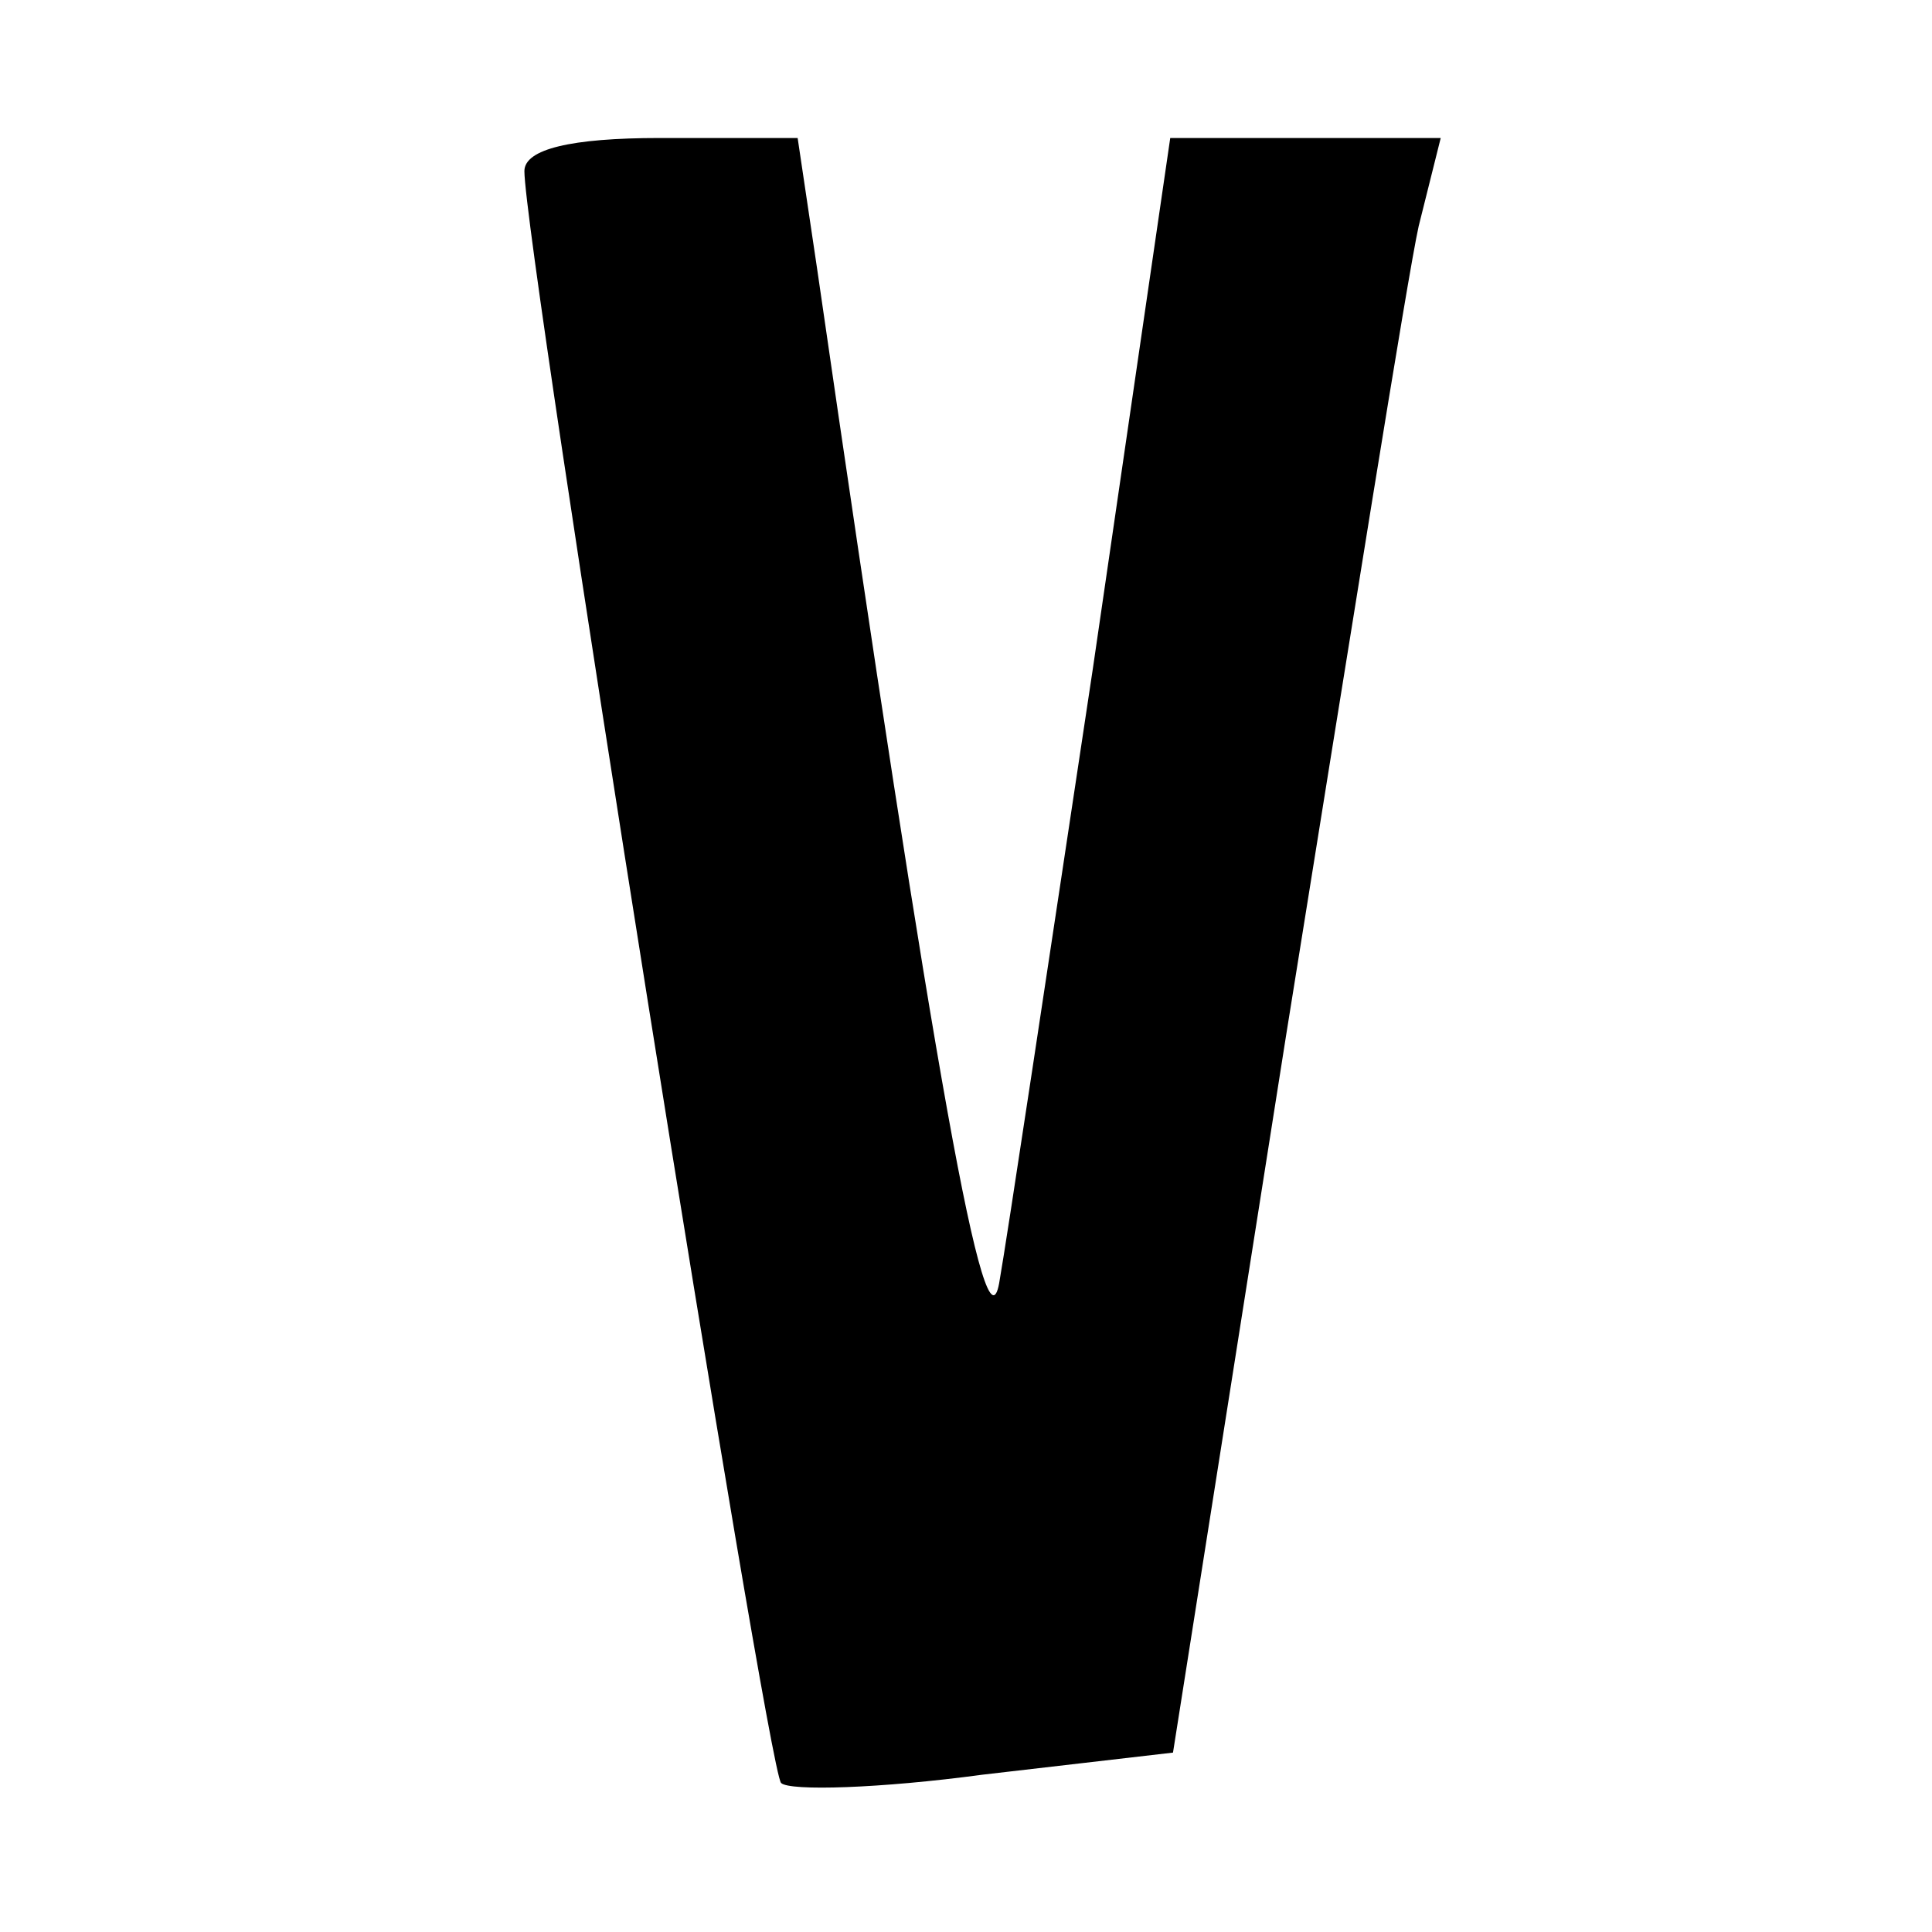
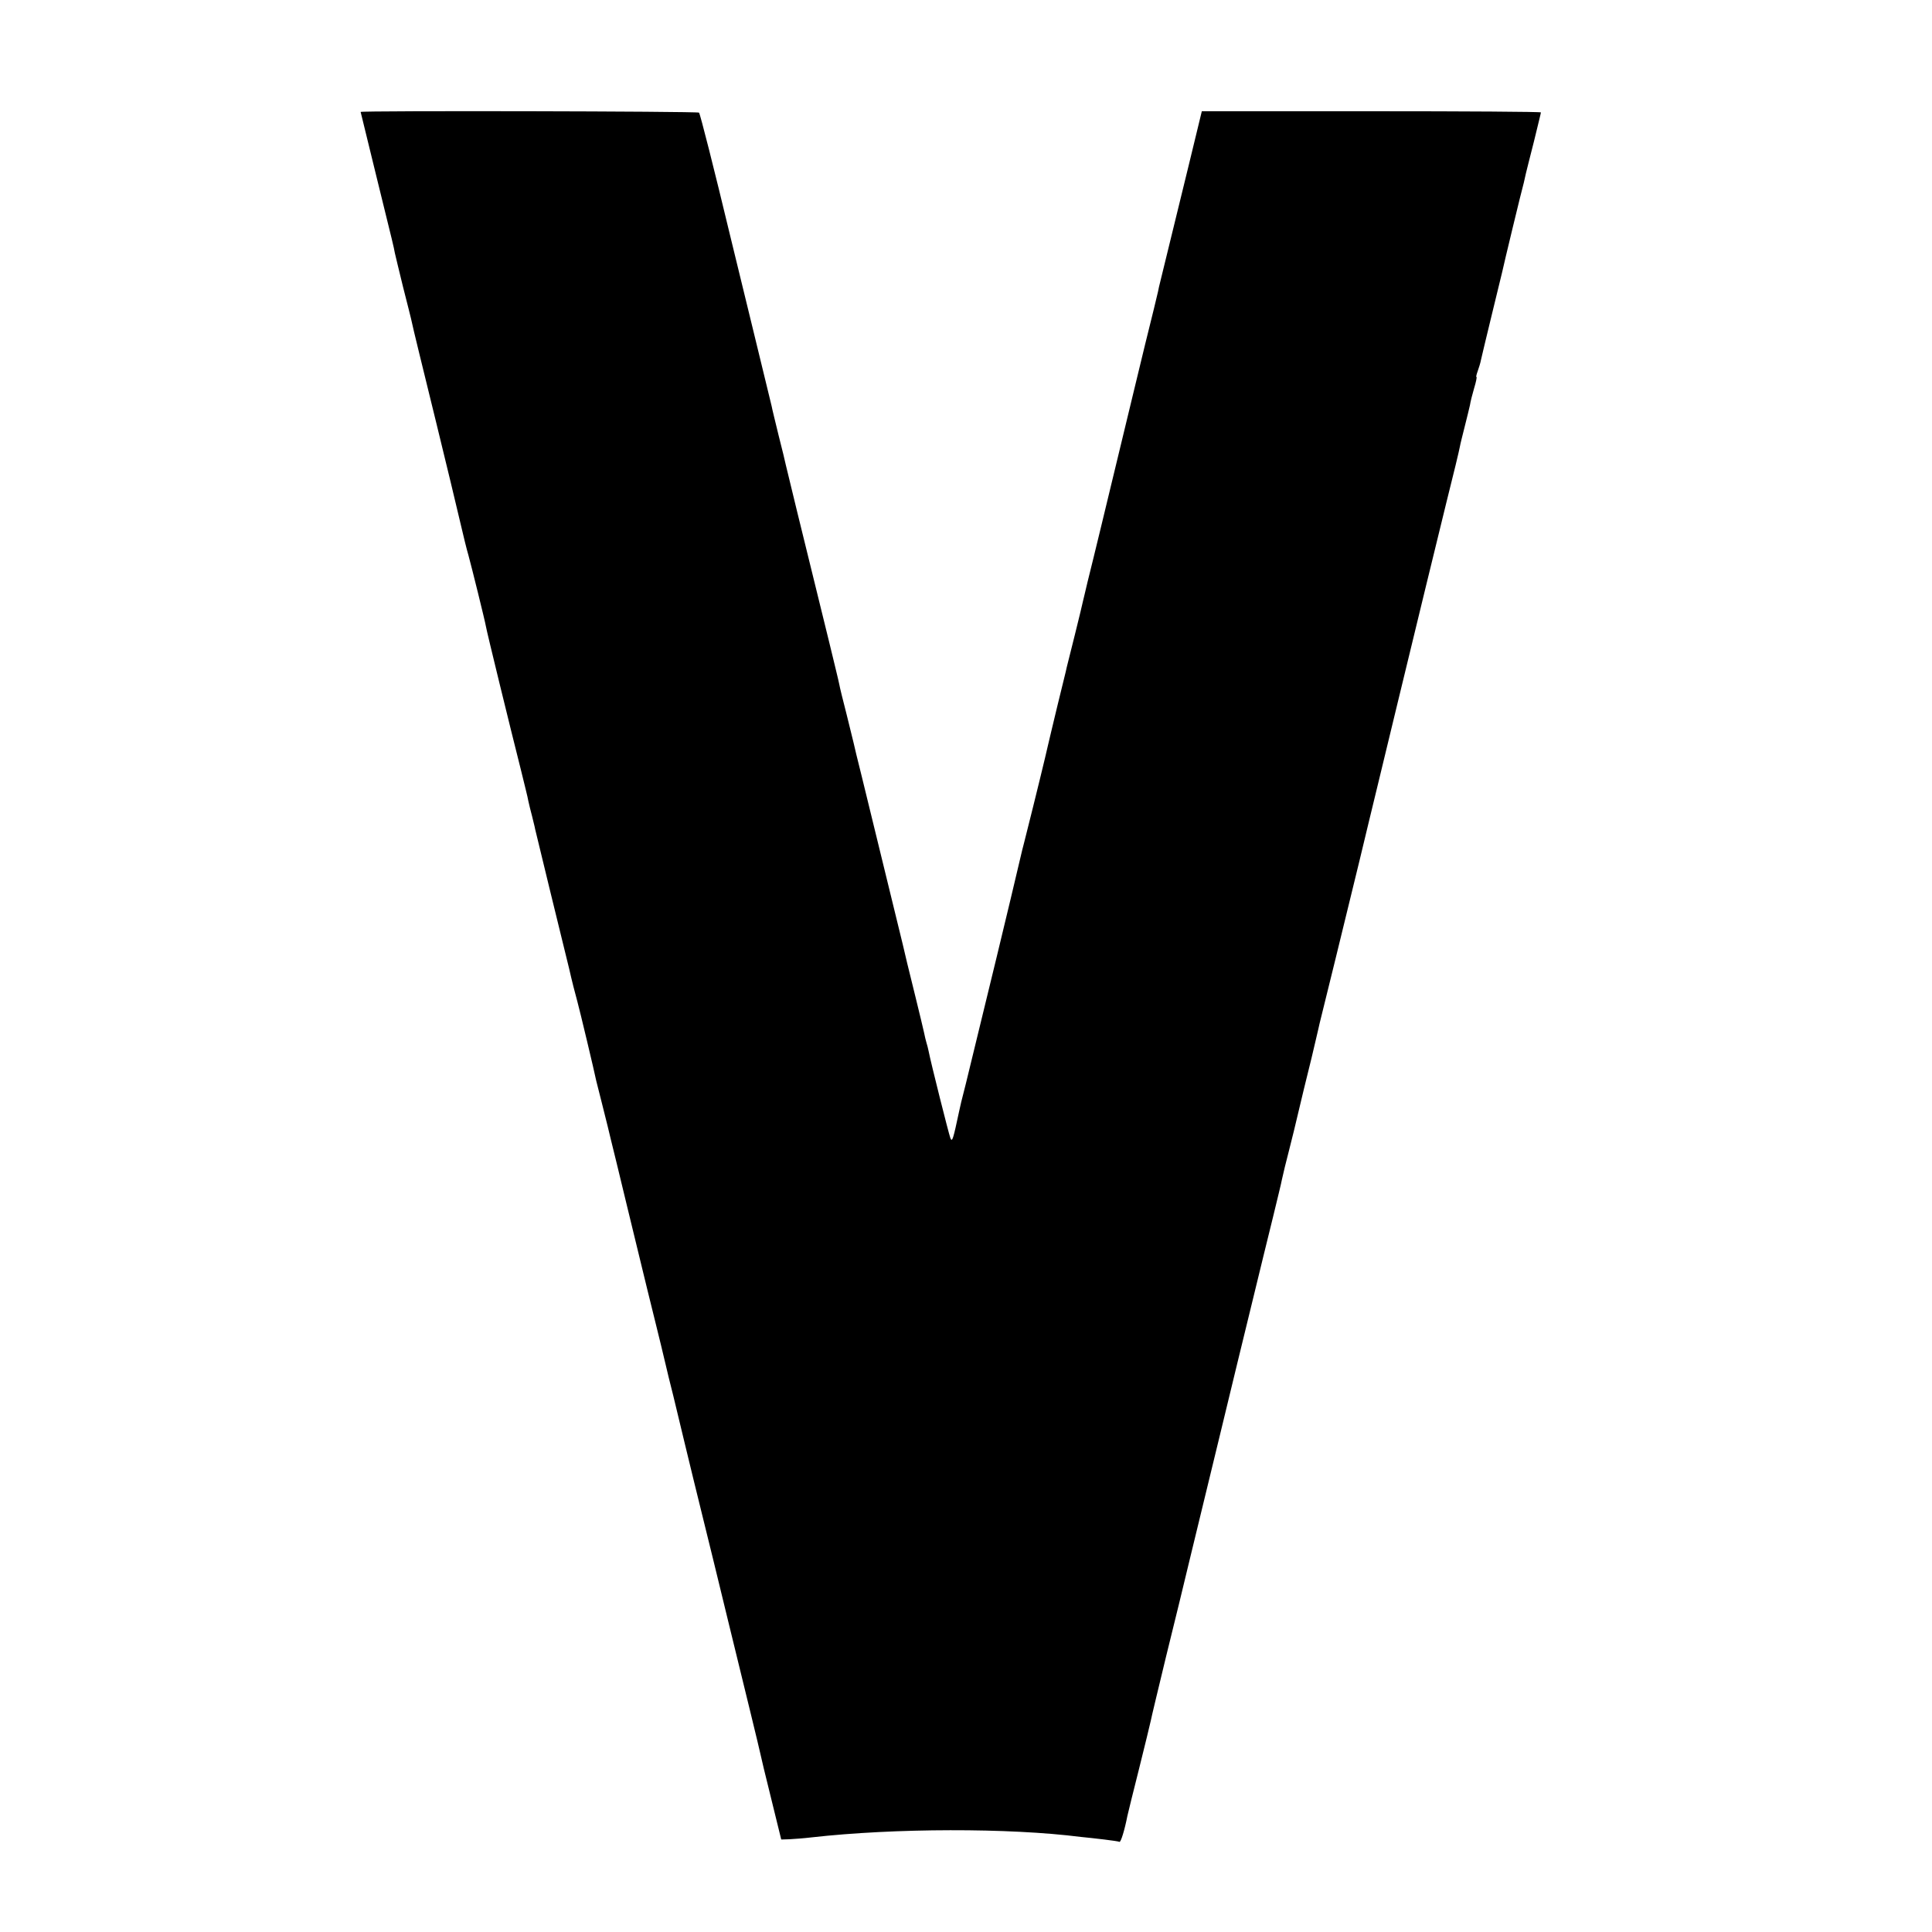
- <svg xmlns="http://www.w3.org/2000/svg" version="1.0" width="70pt" height="70pt" viewBox="0 0 70 70" preserveAspectRatio="xMidYMid meet">
-   <g transform="translate(0,70) scale(0.1,-0.1)" fill="#000000" stroke="none">
-     <path d="M190 638 c0 -27 88 -579 93 -584 3 -3 36 -2 73 3 l69 8 41 260 c23 143 44 275 48 293 l8 32 -49 0 -49 0 -28 -192 c-16 -106 -31 -206 -34 -223 -5 -27 -23 71 -66 368 l-7 47 -50 0 c-32 0 -49 -4 -49 -12z" />
+ <svg xmlns="http://www.w3.org/2000/svg" version="1.0" width="825pt" height="825pt" viewBox="0 0 825 825" preserveAspectRatio="xMidYMid meet">
+   <g transform="translate(0,825) scale(0.1,-0.1)" fill="#000000" stroke="none">
+     <path d="M1540 7772 c0 -1 30 -123 66 -270 77 -313 74 -300 80 -332 3 -14 19 -79 35 -145 17 -66 32 -127 34 -135 12 -56 44 -184 109 -450 41 -168 86 -354 100 -415 14 -60 30 -126 36 -145 14 -51 71 -281 75 -305 3 -20 102 -425 150 -615 14 -58 29 -116 31 -130 3 -14 10 -43 16 -65 5 -22 12 -47 13 -55 2 -8 30 -125 63 -260 33 -135 70 -285 82 -335 11 -49 27 -112 35 -140 11 -40 73 -300 81 -340 1 -5 12 -48 24 -95 12 -47 23 -92 25 -100 2 -8 19 -80 39 -160 19 -80 58 -239 86 -355 28 -115 64 -264 81 -331 16 -66 32 -129 34 -140 2 -10 12 -48 20 -84 9 -36 18 -72 20 -80 14 -58 73 -305 125 -515 34 -137 63 -257 65 -265 2 -8 22 -91 45 -185 78 -319 132 -540 136 -560 2 -11 23 -99 47 -195 l43 -175 34 1 c19 1 62 4 95 8 354 40 844 41 1150 2 22 -2 67 -7 100 -11 32 -4 62 -8 65 -10 6 -4 23 53 34 110 2 11 25 102 50 202 25 99 47 192 50 205 2 12 32 136 65 273 34 138 82 333 106 435 25 102 81 334 125 515 44 182 105 434 136 560 31 127 71 292 90 368 18 75 36 147 38 160 9 40 14 61 31 127 9 36 18 72 20 80 2 8 21 89 43 180 23 91 46 188 52 215 7 28 13 57 15 65 2 8 33 134 69 280 83 339 137 561 141 580 2 8 20 83 40 165 20 83 56 233 81 335 99 409 159 655 210 863 30 119 56 227 58 240 2 12 12 51 21 87 9 36 19 76 22 90 2 14 10 46 18 73 8 26 12 47 10 47 -3 0 0 11 5 25 5 14 12 36 14 48 3 12 23 99 46 192 23 94 43 177 45 185 4 21 83 349 92 380 3 14 7 32 9 40 2 8 17 69 34 135 16 66 30 122 30 125 0 3 -326 5 -724 5 l-724 0 -57 -235 c-58 -237 -112 -458 -121 -495 -3 -11 -7 -29 -9 -40 -2 -11 -27 -112 -55 -225 -27 -113 -64 -263 -81 -335 -17 -71 -33 -137 -35 -145 -12 -50 -26 -107 -29 -120 -4 -17 -77 -320 -101 -415 -8 -33 -16 -69 -19 -80 -2 -11 -18 -76 -35 -145 -17 -69 -33 -132 -35 -140 -1 -8 -20 -82 -40 -165 -20 -82 -38 -160 -41 -172 -4 -20 -56 -234 -90 -368 -8 -33 -17 -67 -19 -75 -56 -240 -154 -643 -241 -999 -15 -57 -27 -108 -28 -115 -26 -122 -30 -136 -38 -115 -7 19 -82 316 -93 372 -2 10 -6 26 -9 35 -3 9 -7 28 -10 42 -3 14 -19 81 -36 150 -32 128 -46 188 -55 227 -5 21 -114 467 -176 721 -17 67 -32 130 -34 140 -2 9 -16 64 -30 122 -15 58 -29 115 -31 127 -2 12 -22 93 -43 180 -121 492 -183 745 -186 760 -2 10 -15 65 -30 123 -14 58 -28 114 -30 126 -3 11 -38 158 -79 325 -41 167 -84 345 -96 394 -72 300 -130 528 -135 534 -6 6 -1445 9 -1445 3z" />
  </g>
</svg>
